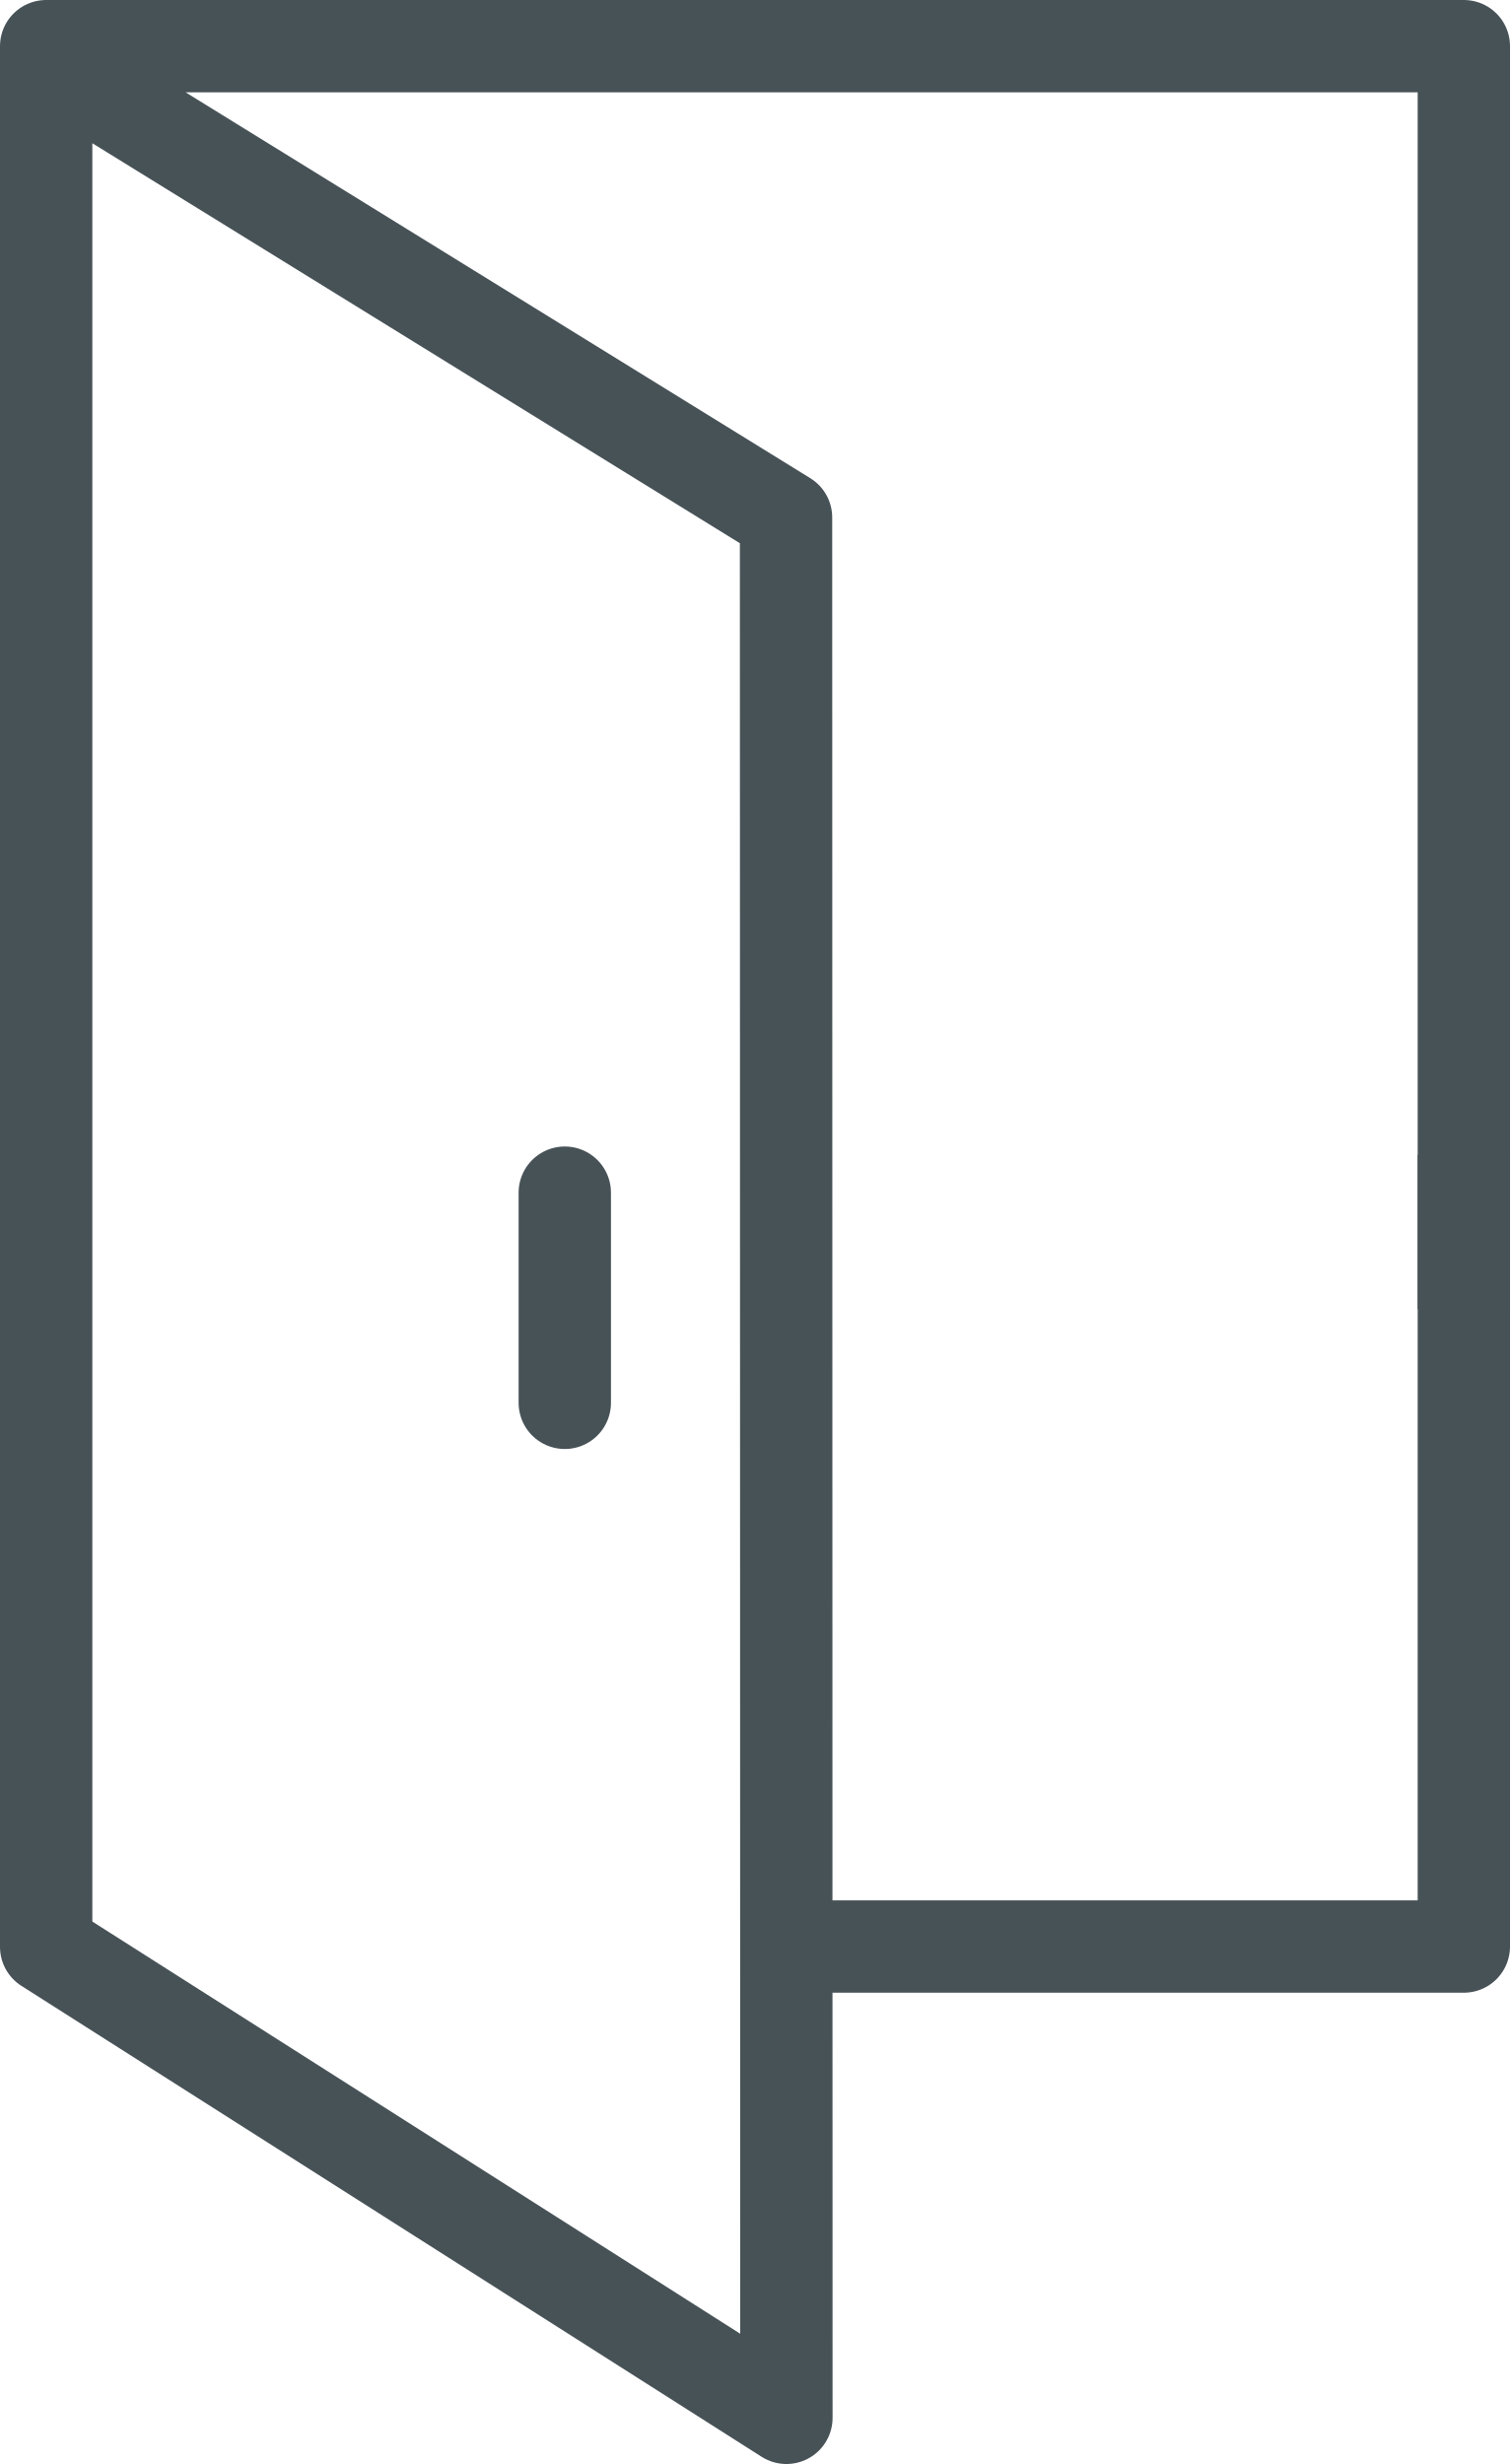
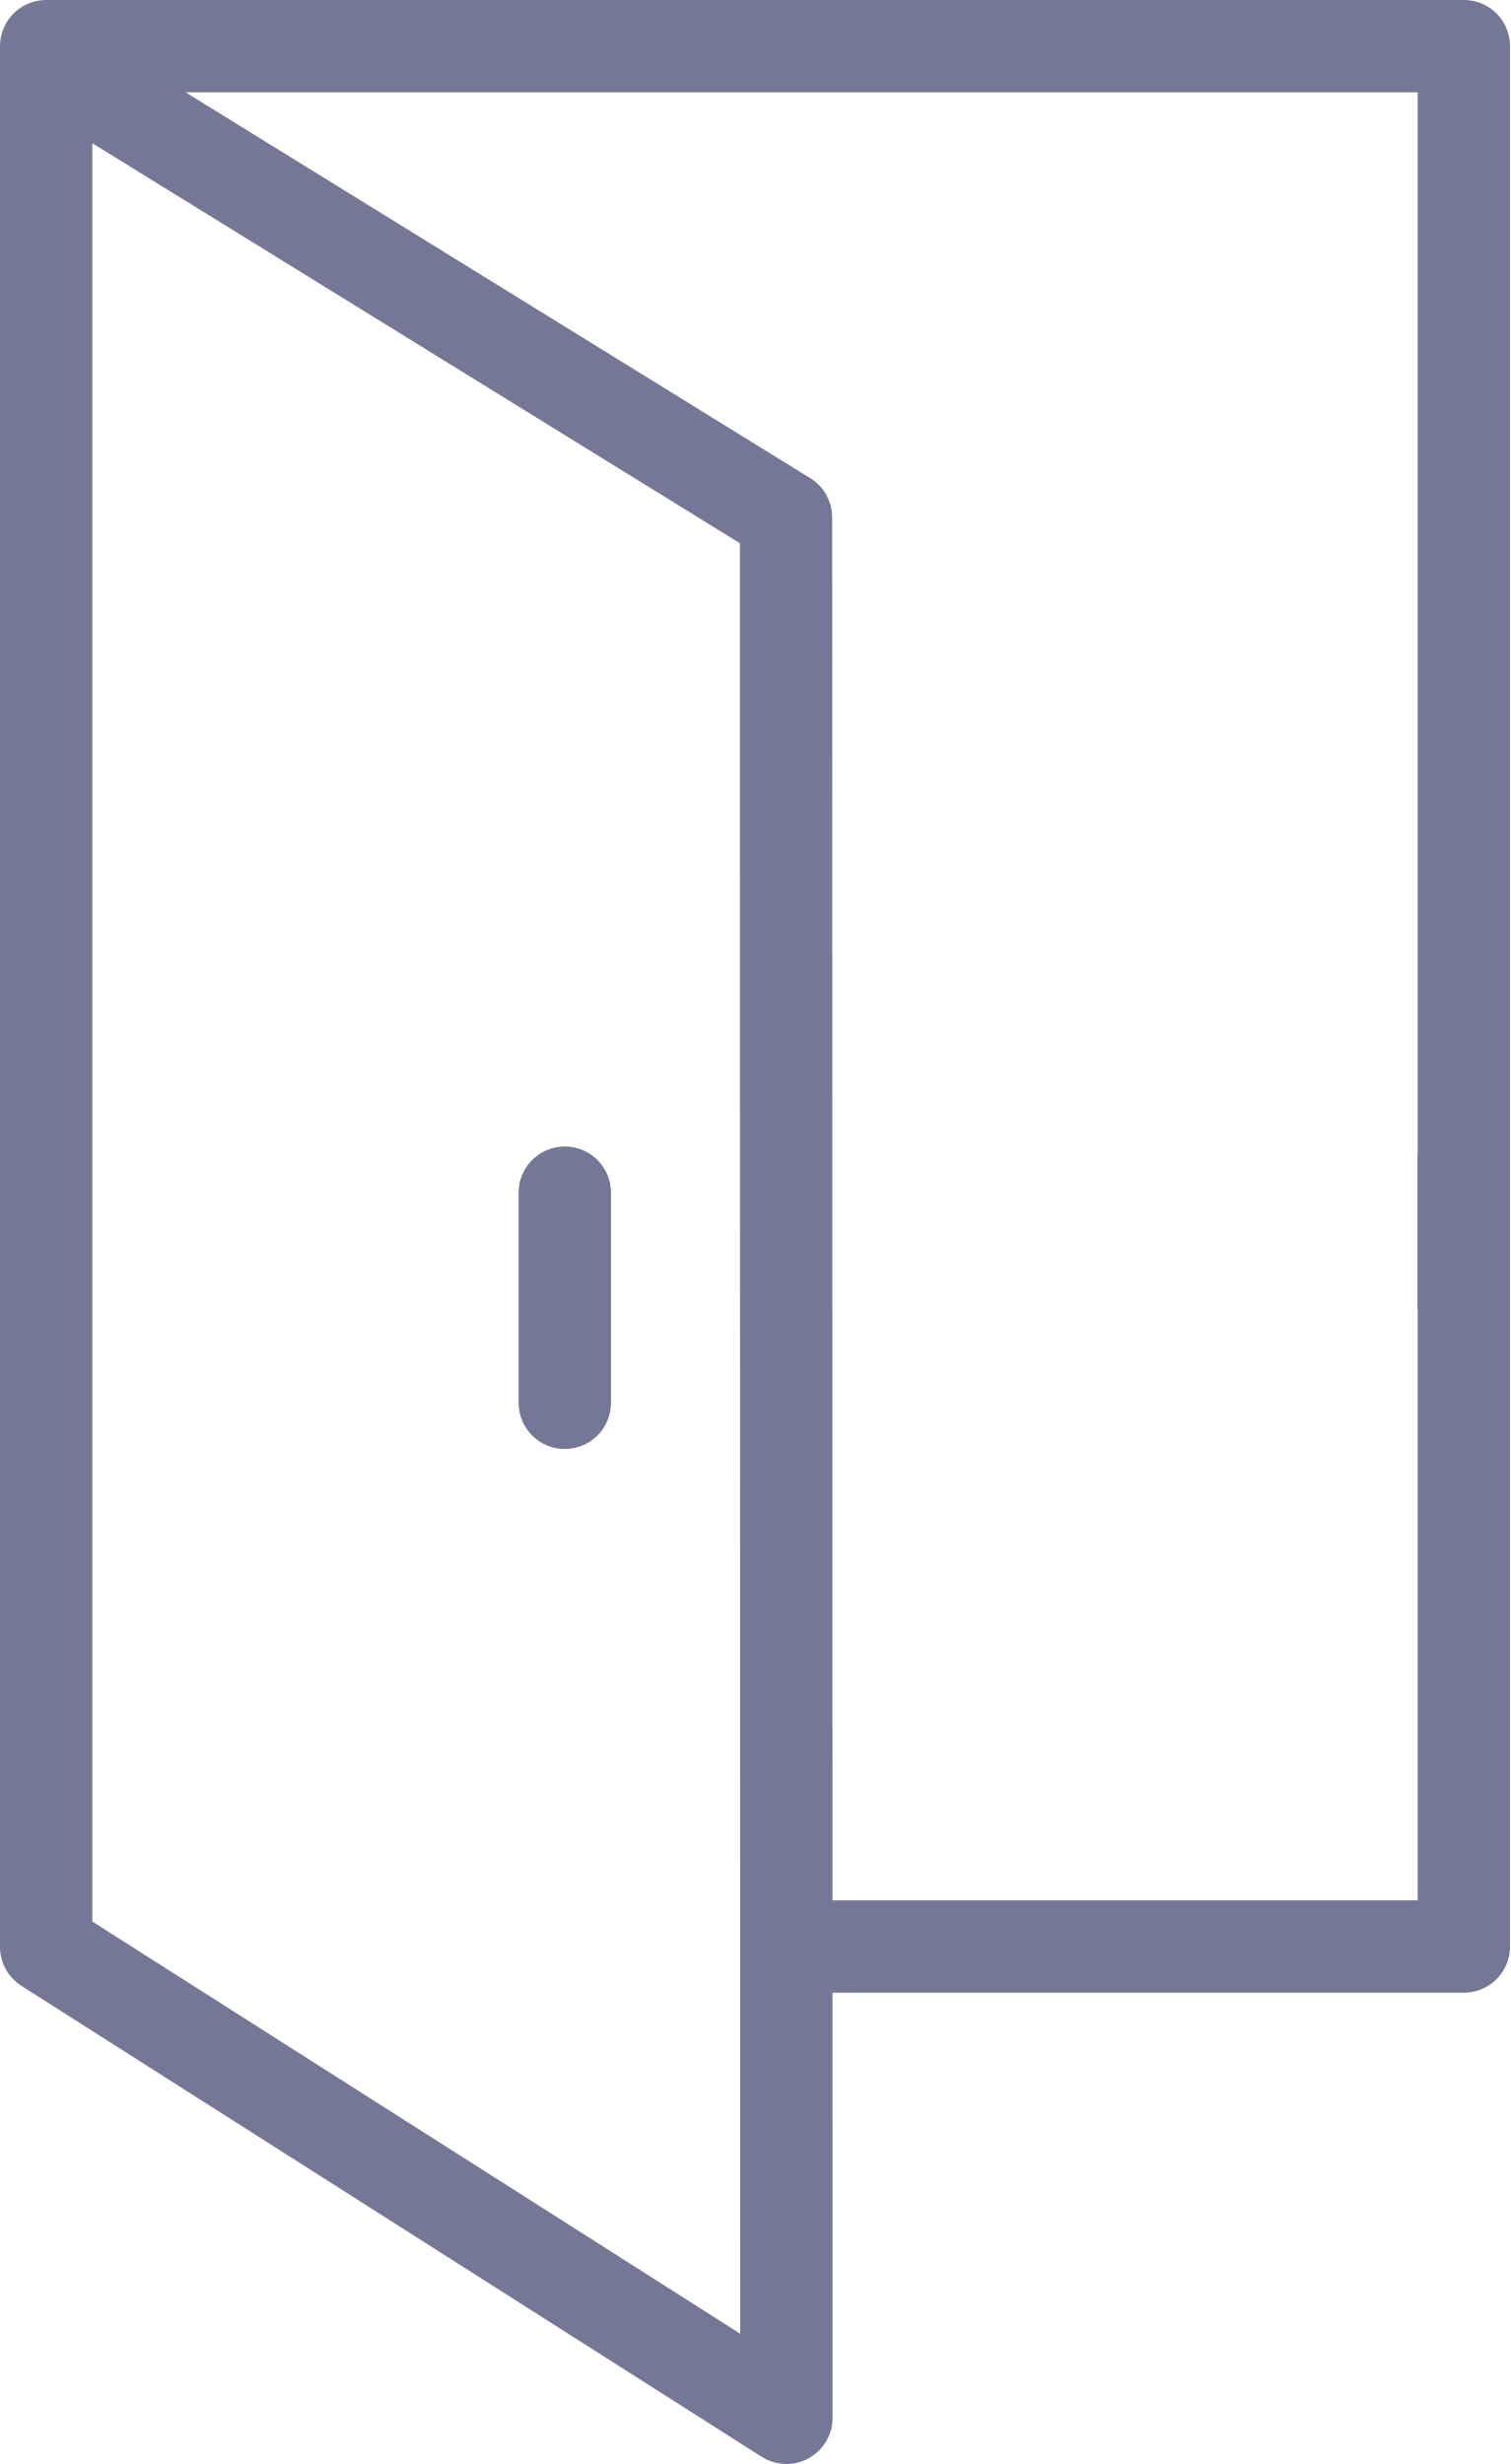
<svg xmlns="http://www.w3.org/2000/svg" viewBox="0 0 40.88 66.71">
-   <g data-name="Layer 2" id="bdcfaa75-6eb1-469e-8c1b-3900e7aa03f7">
-     <g data-name="icons" id="ace60aa7-57e5-497a-a40b-58b36fda7842">
-       <polyline points="39.63 31.27 39.63 52.7 21.58 52.7" style="fill:none;stroke:#475257;stroke-linejoin:round;stroke-width:2.5px" />
-       <polyline points="2.21 2.23 21.28 14.01 21.29 65.46 1.25 52.71 1.25 1.25 39.63 1.25 39.63 35.44" style="fill:none;stroke:#475257;stroke-linejoin:round;stroke-width:2.5px" />
-       <line style="fill:none;stroke:#475257;stroke-linecap:round;stroke-linejoin:round;stroke-width:2.5px" x1="15.29" x2="15.29" y1="32.29" y2="37.98" />
+   <g id="bdcfaa75-6eb1-469e-8c1b-3900e7aa03f7">
+     <g id="ace60aa7-57e5-497a-a40b-58b36fda7842">
+       <polyline points="39.63 31.27 39.63 52.7 21.58 52.7" style="fill:none;stroke:#747795;stroke-linejoin:round;stroke-width:2.5px" />
+       <polyline points="2.21 2.23 21.28 14.01 21.29 65.46 1.25 52.71 1.25 1.25 39.63 1.25 39.63 35.44" style="fill:none;stroke:#747795;stroke-linejoin:round;stroke-width:2.5px" />
+       <line style="fill:none;stroke:#747795;stroke-linecap:round;stroke-linejoin:round;stroke-width:2.5px" x1="15.29" x2="15.29" y1="32.29" y2="37.98" />
    </g>
  </g>
</svg>
